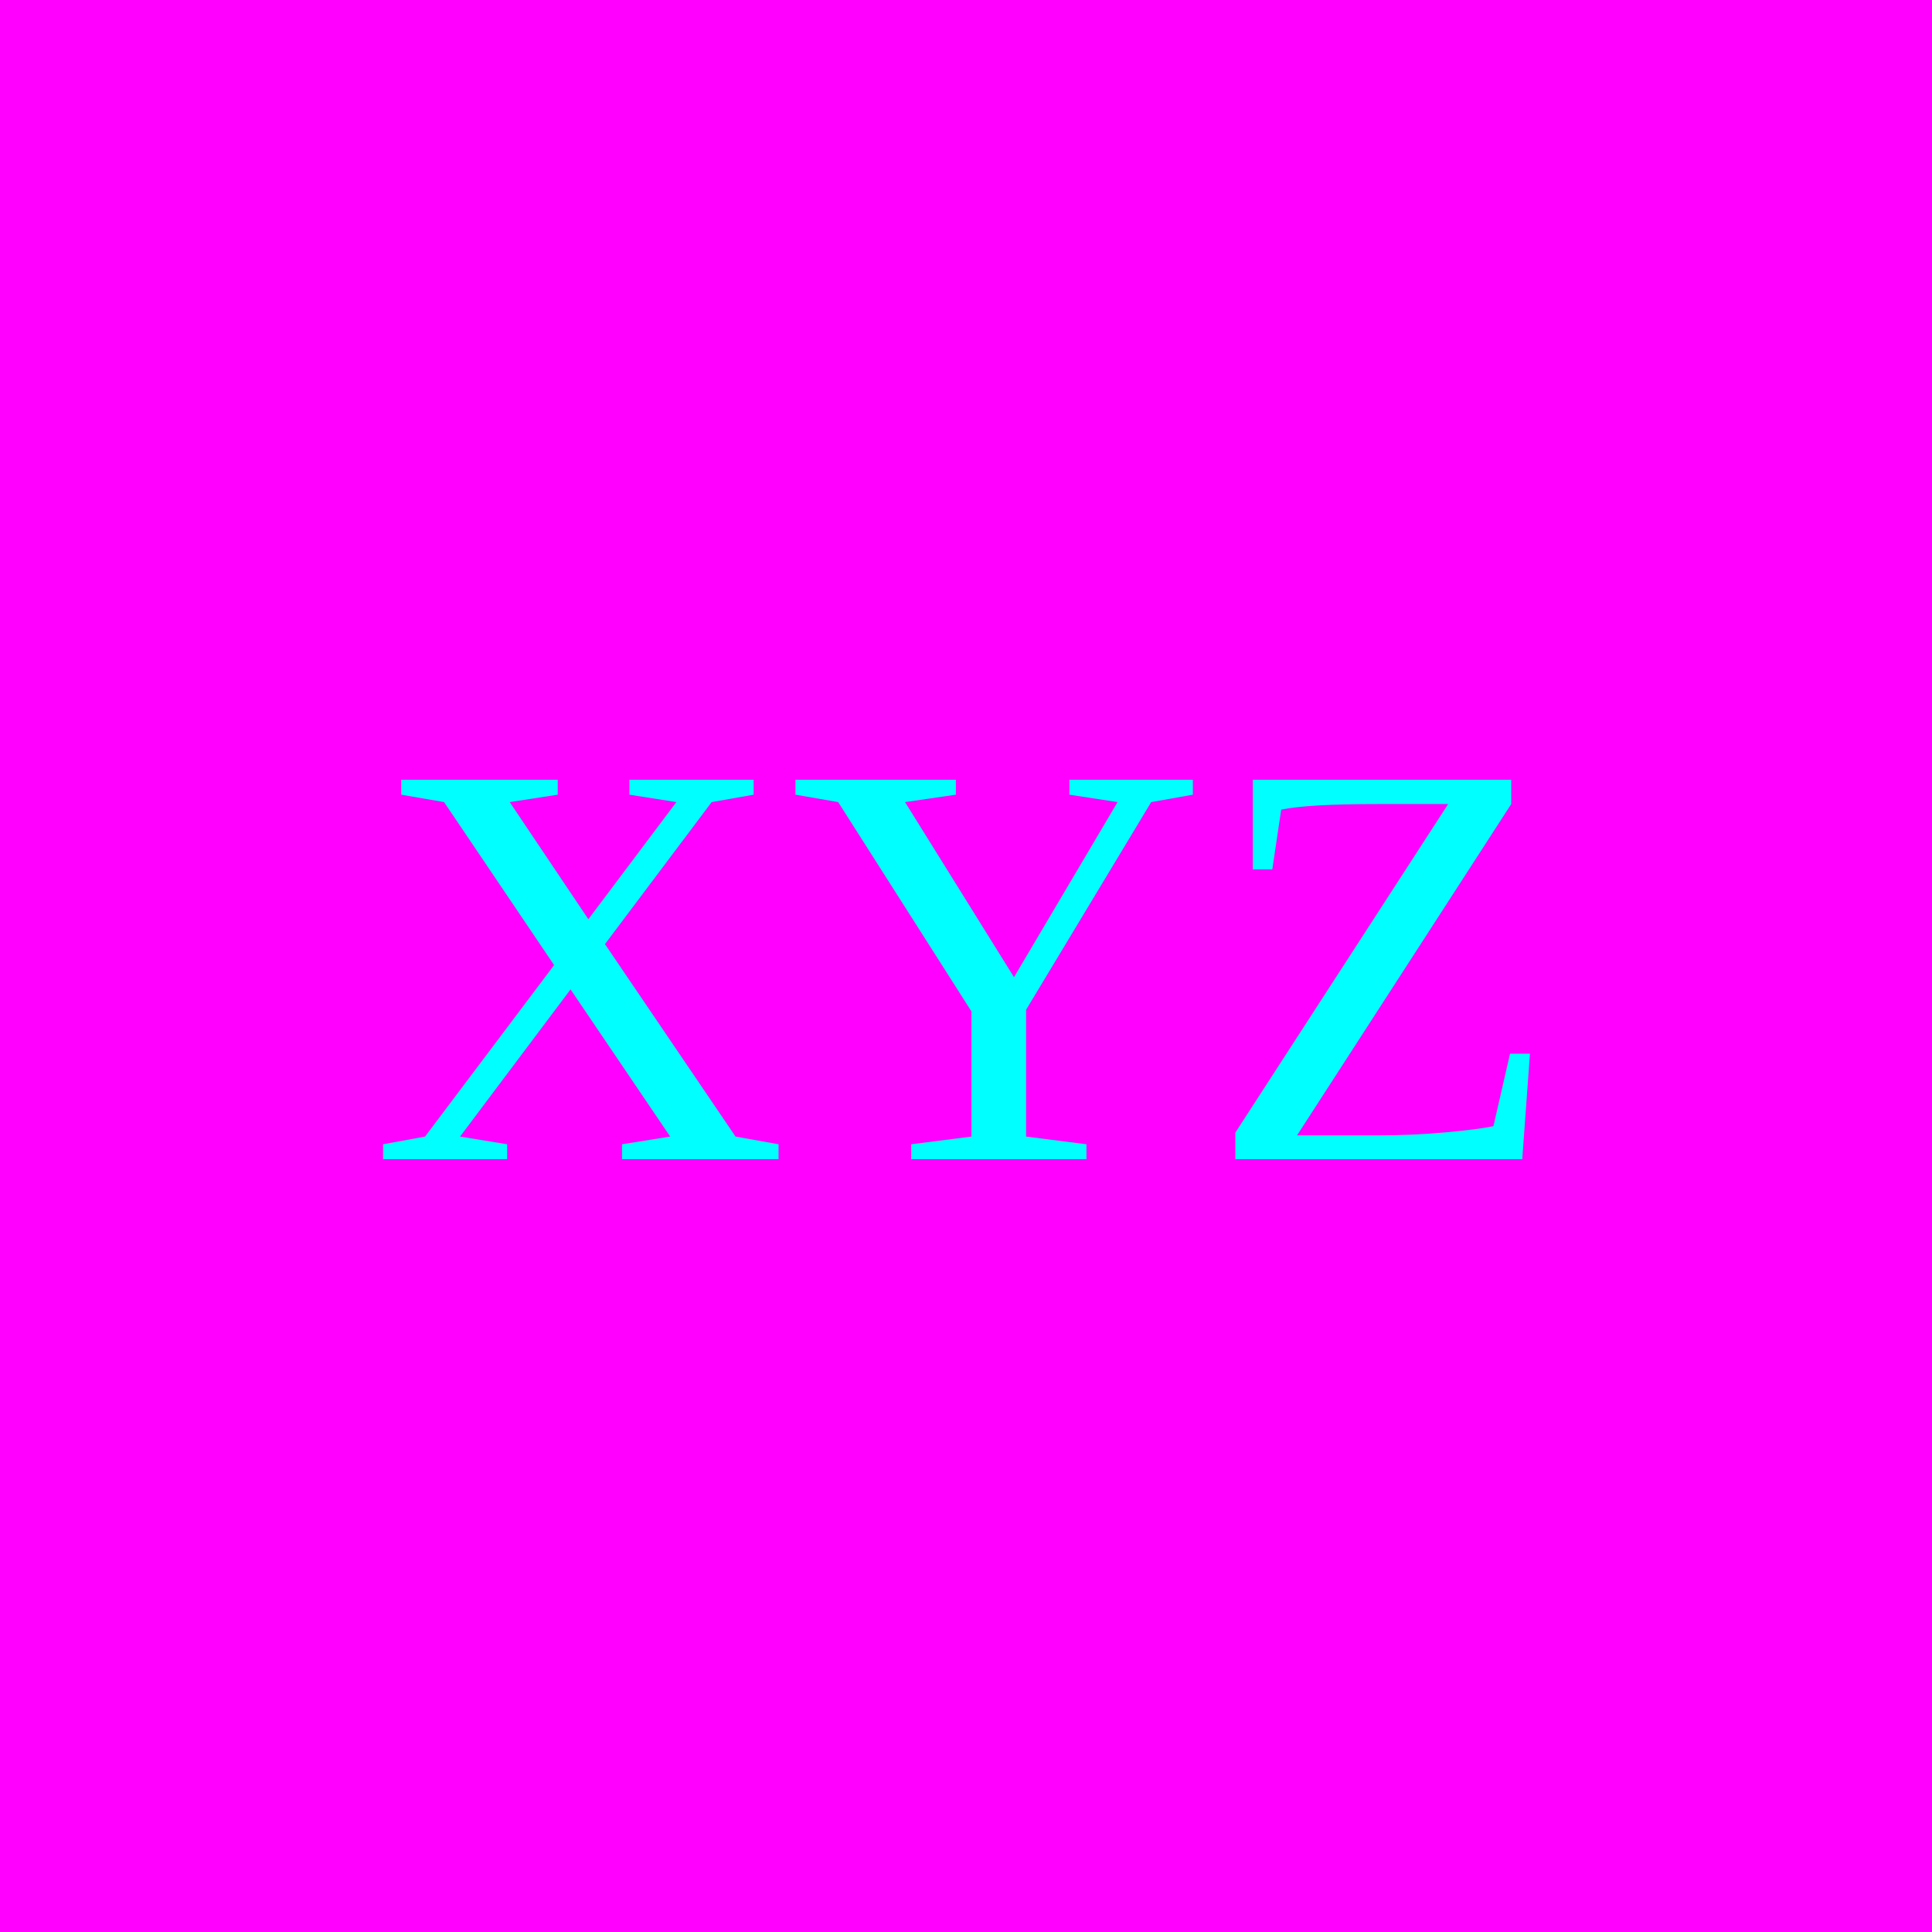
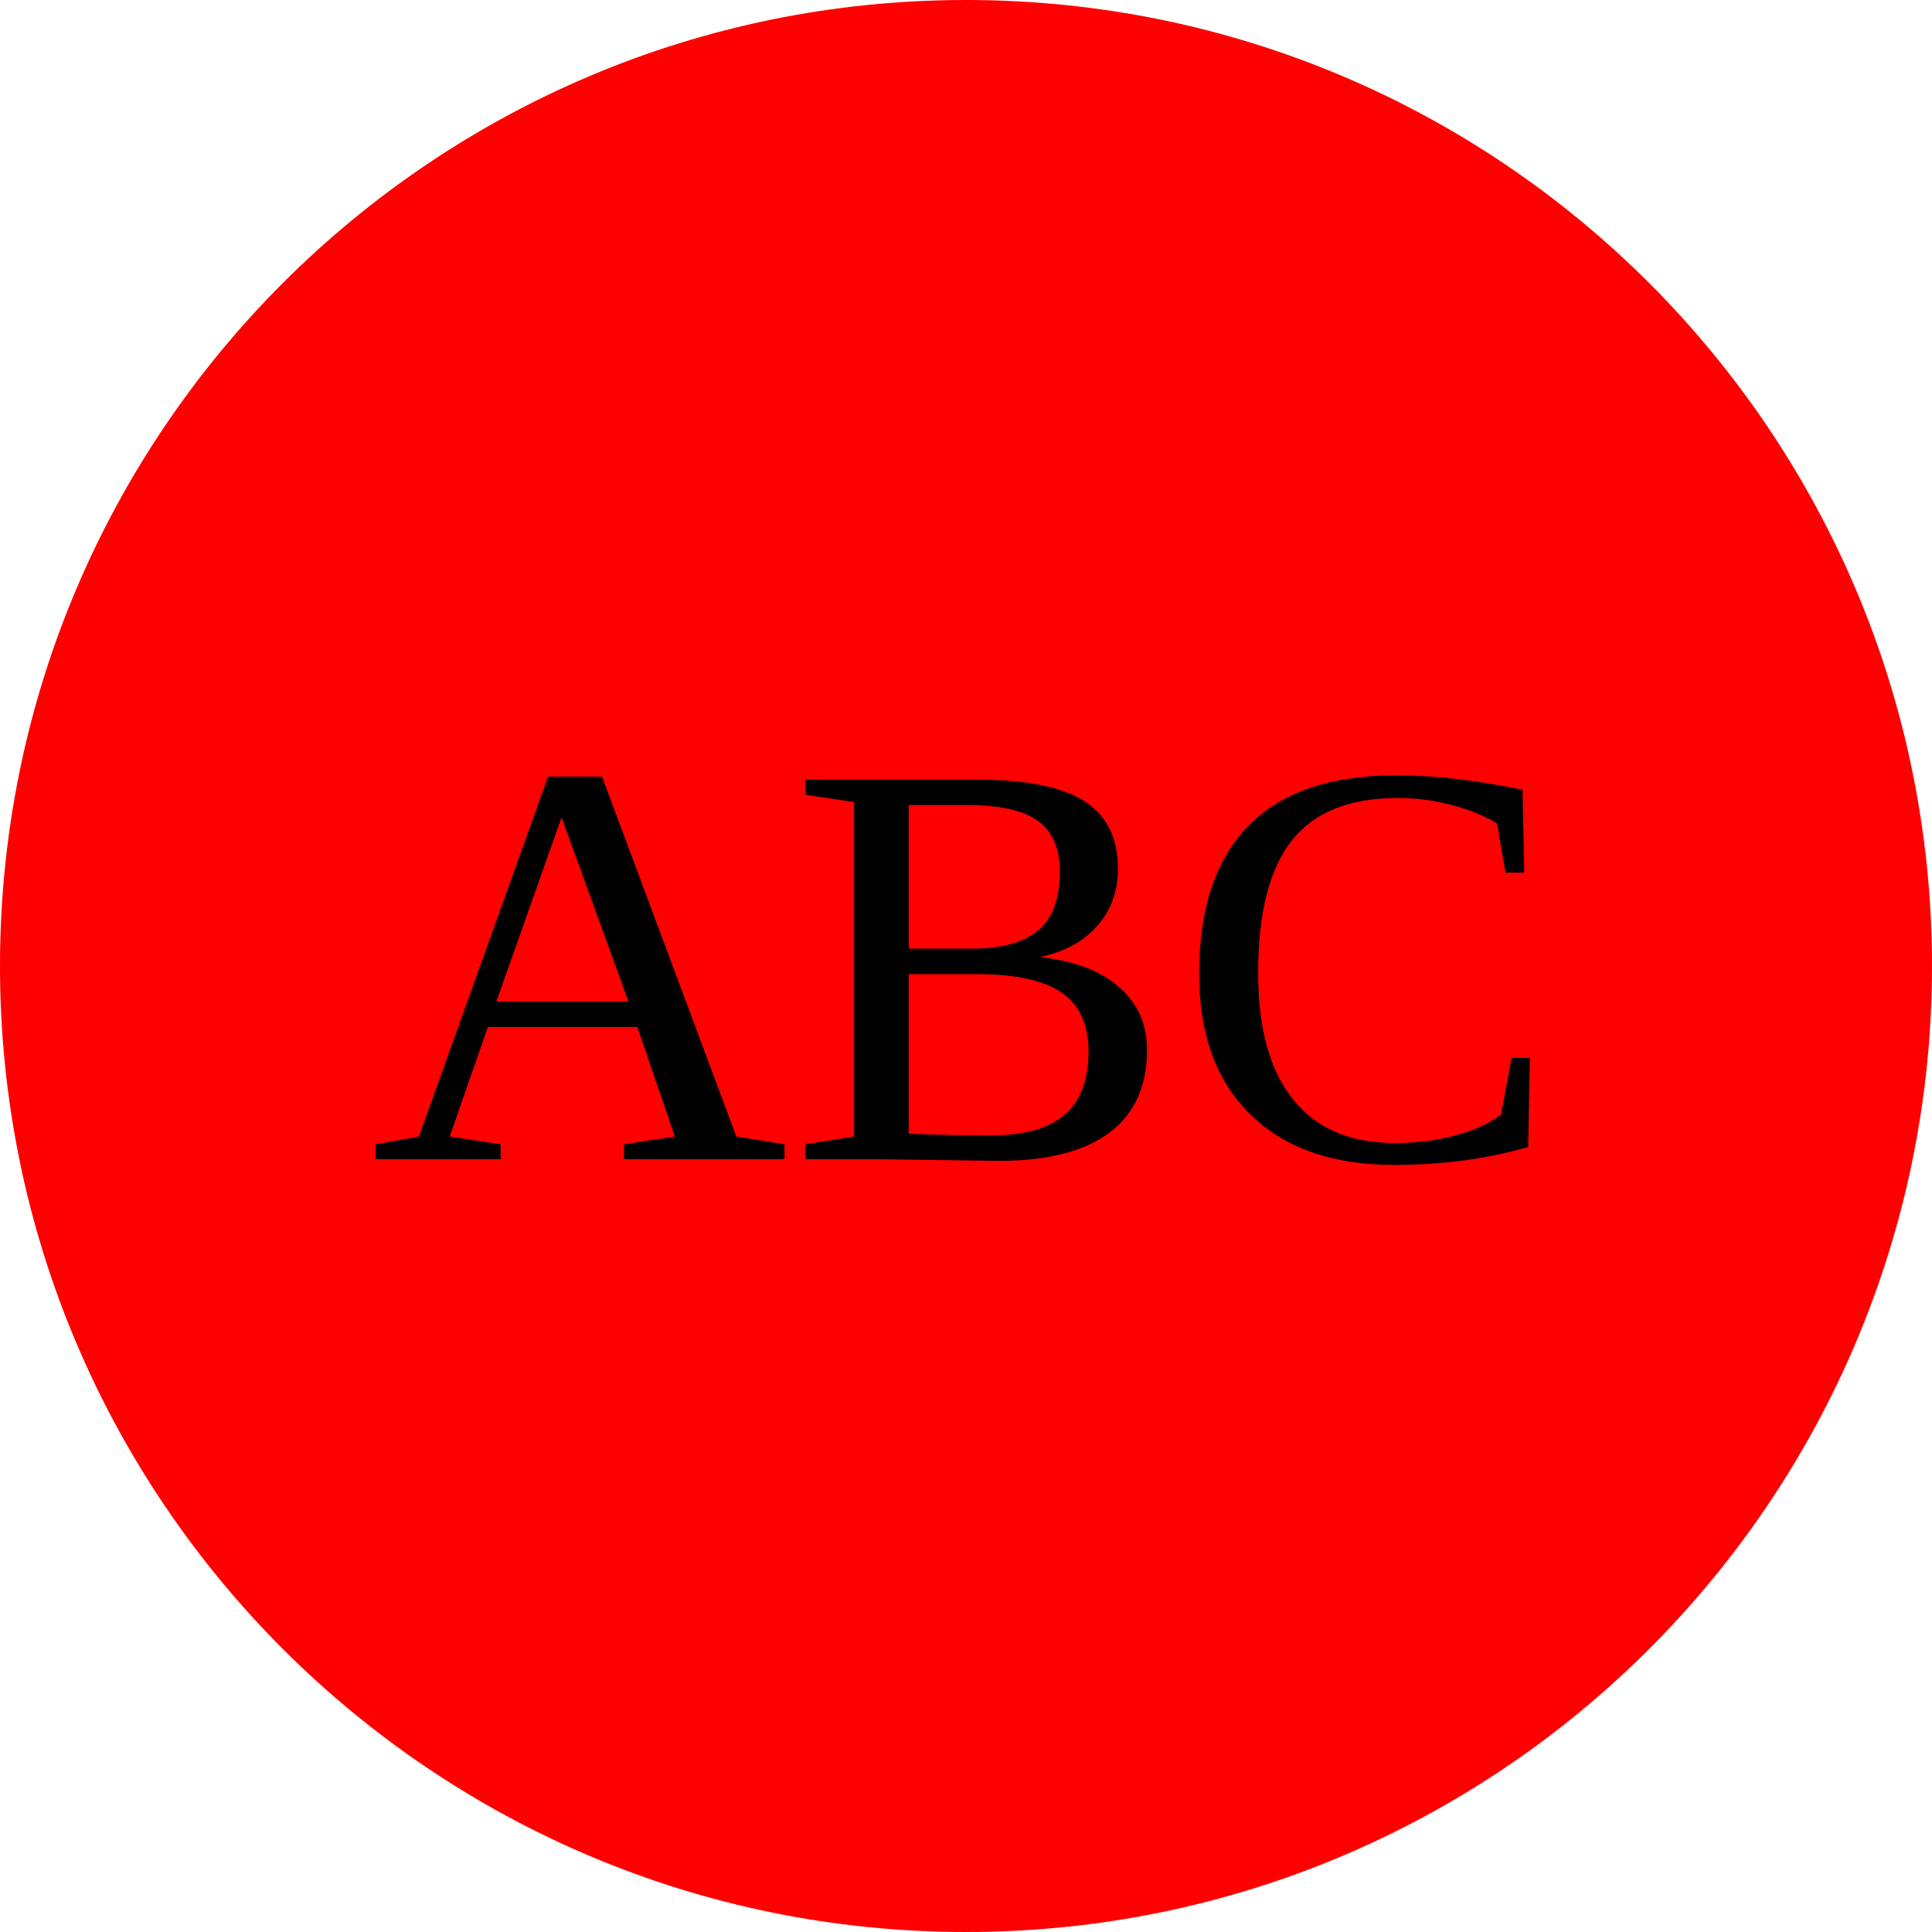
<svg xmlns="http://www.w3.org/2000/svg" version="1.1" width="200" height="200">
-   <rect height="200" width="200" fill="magenta" />
-   <text x="100" y="120" font-size="60" text-anchor="middle" fill="cyan">XYZ</text>
+   <circle cx="50%" cy="50%" r="100" fill="red" />
+   <text x="50%" y="60%" font-size="60" text-anchor="middle" fill="undefined">ABC</text>
</svg>
